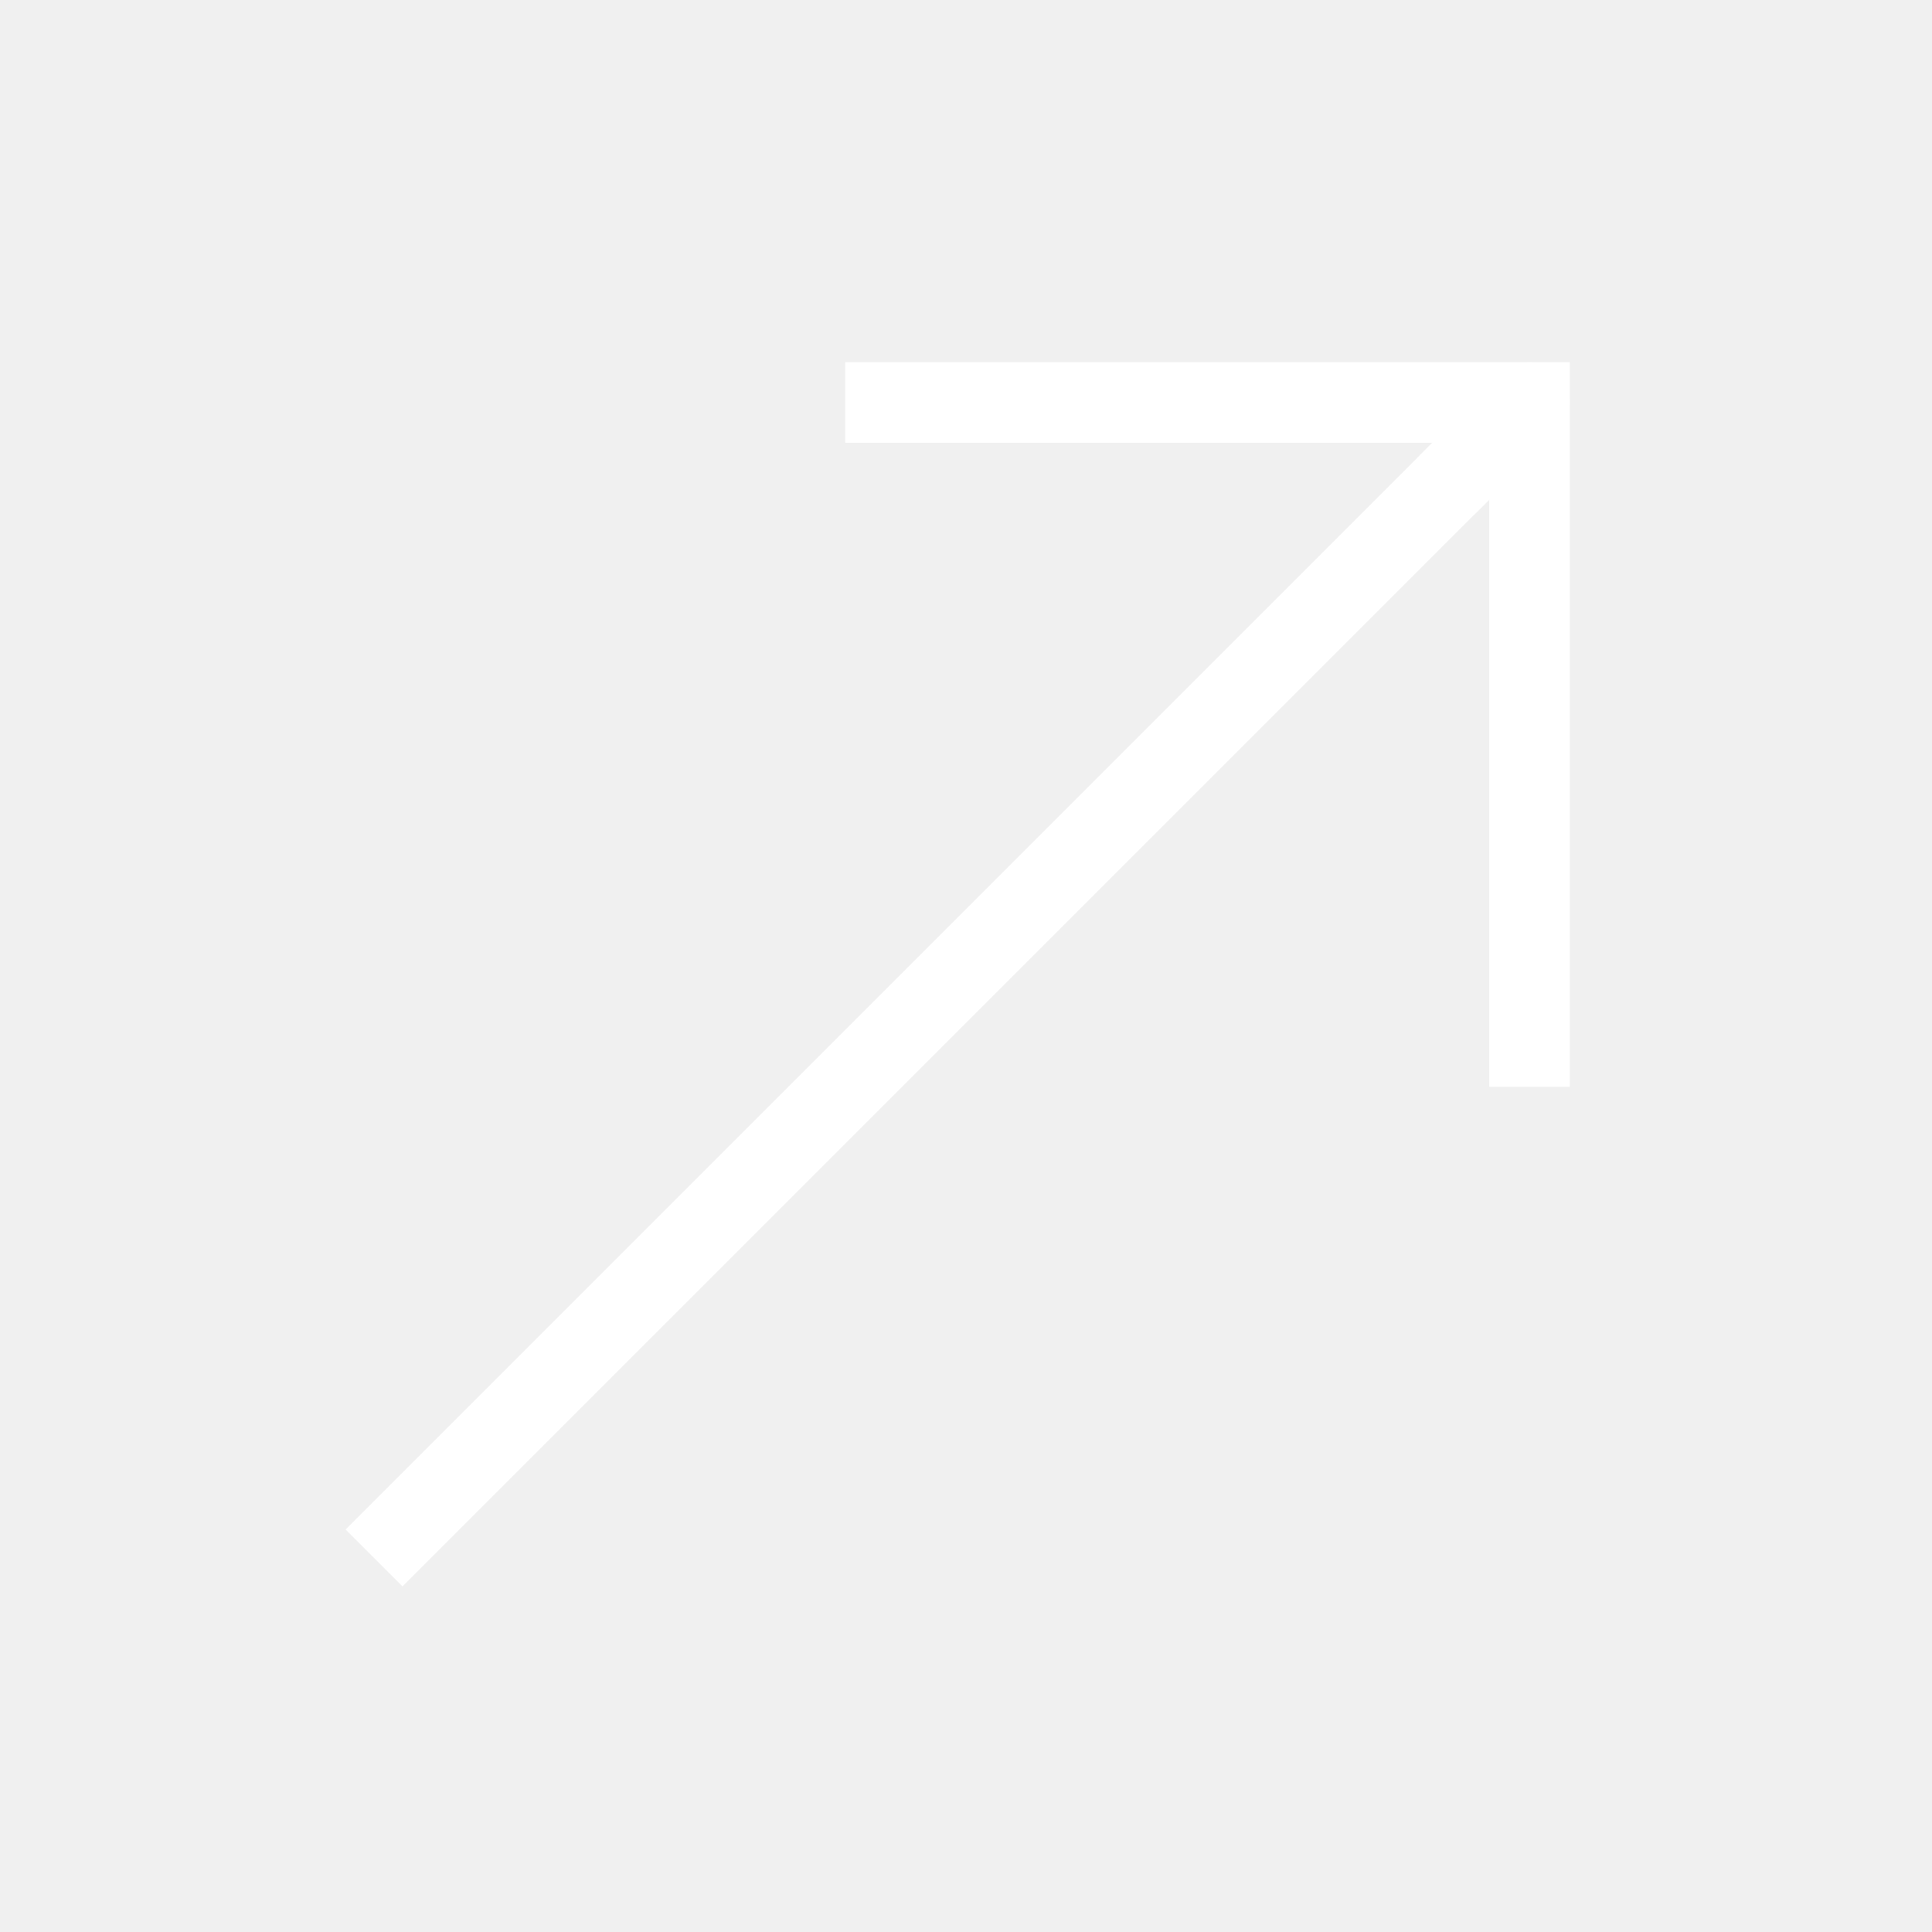
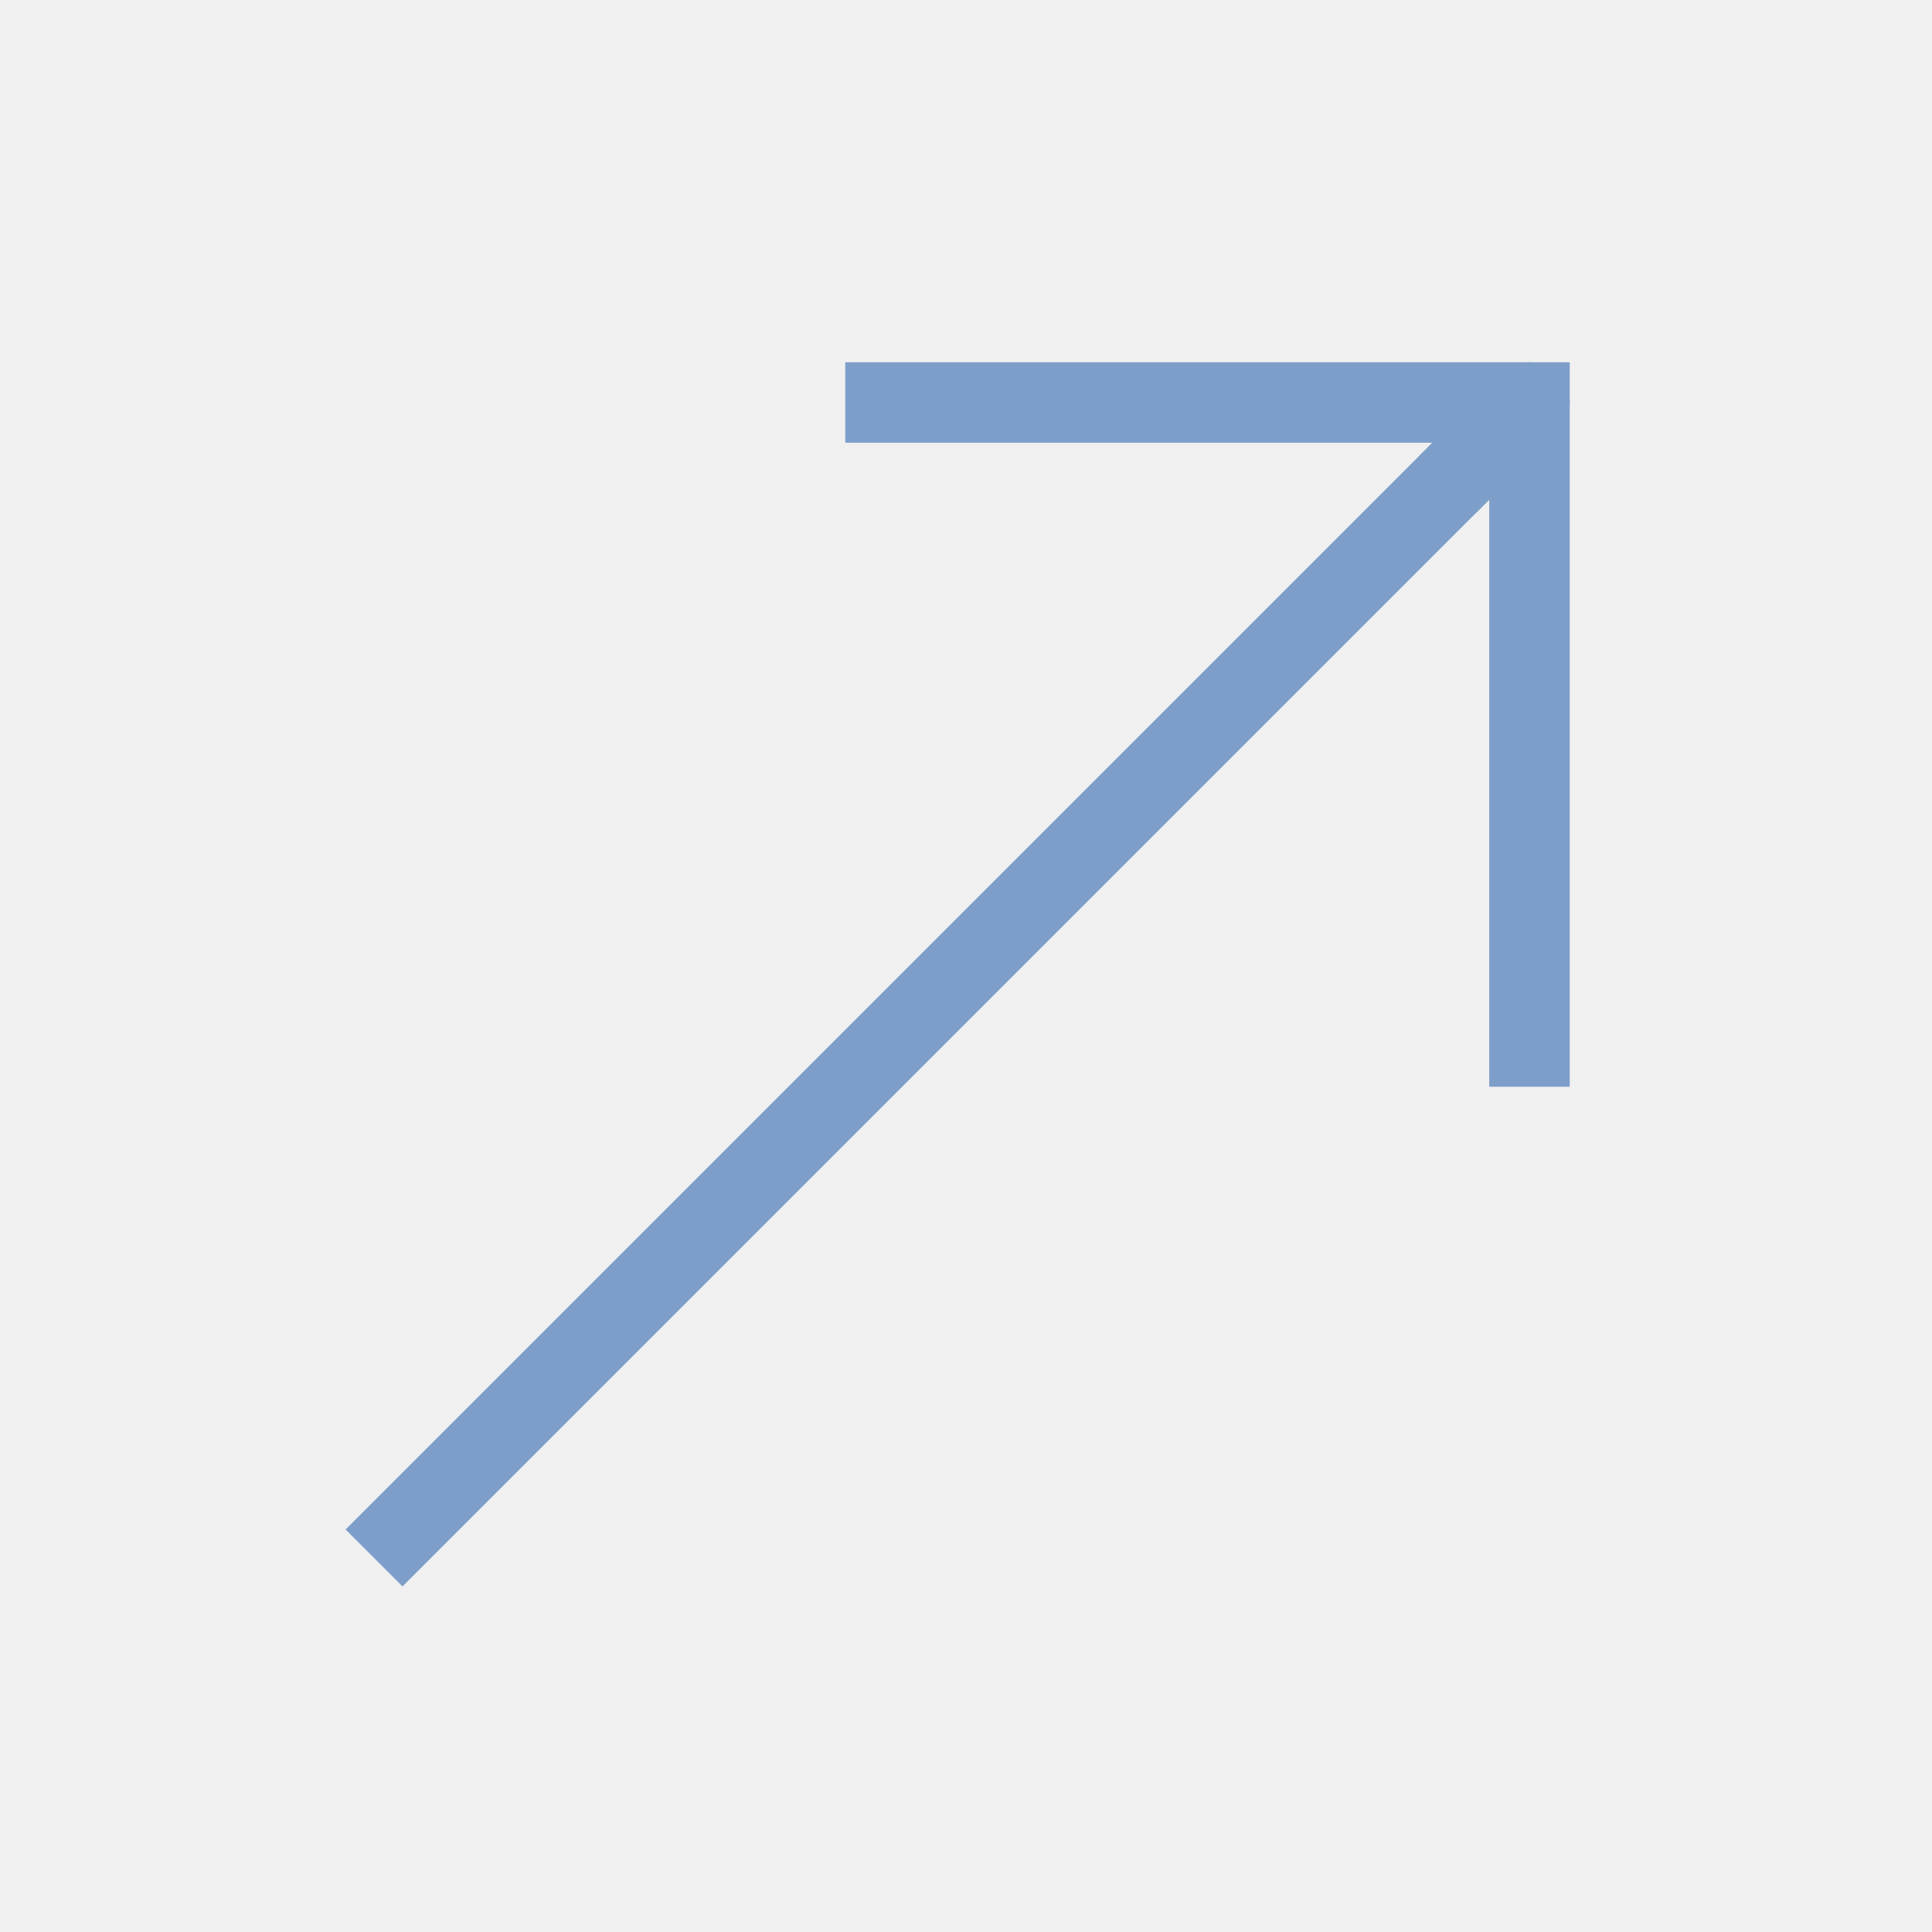
- <svg xmlns="http://www.w3.org/2000/svg" width="800px" height="800px" viewBox="0 0 24 24" role="img" aria-labelledby="arrowRightTopIconTitle" stroke-width="1" stroke-linecap="square" stroke-linejoin="miter" fill="none" stroke="#fff" color="#ffffff">
+ <svg xmlns="http://www.w3.org/2000/svg" width="800px" height="800px" viewBox="0 0 24 24" role="img" aria-labelledby="arrowRightTopIconTitle" stroke-width="1" stroke-linecap="square" stroke-linejoin="miter" fill="none" stroke="#7e9eca" color="#7e9eca">
  <path d="M19 13V5h-8" />
  <path stroke-linecap="round" d="M19 5l-1 1" />
  <path d="M18 6L5 19" />
</svg>
